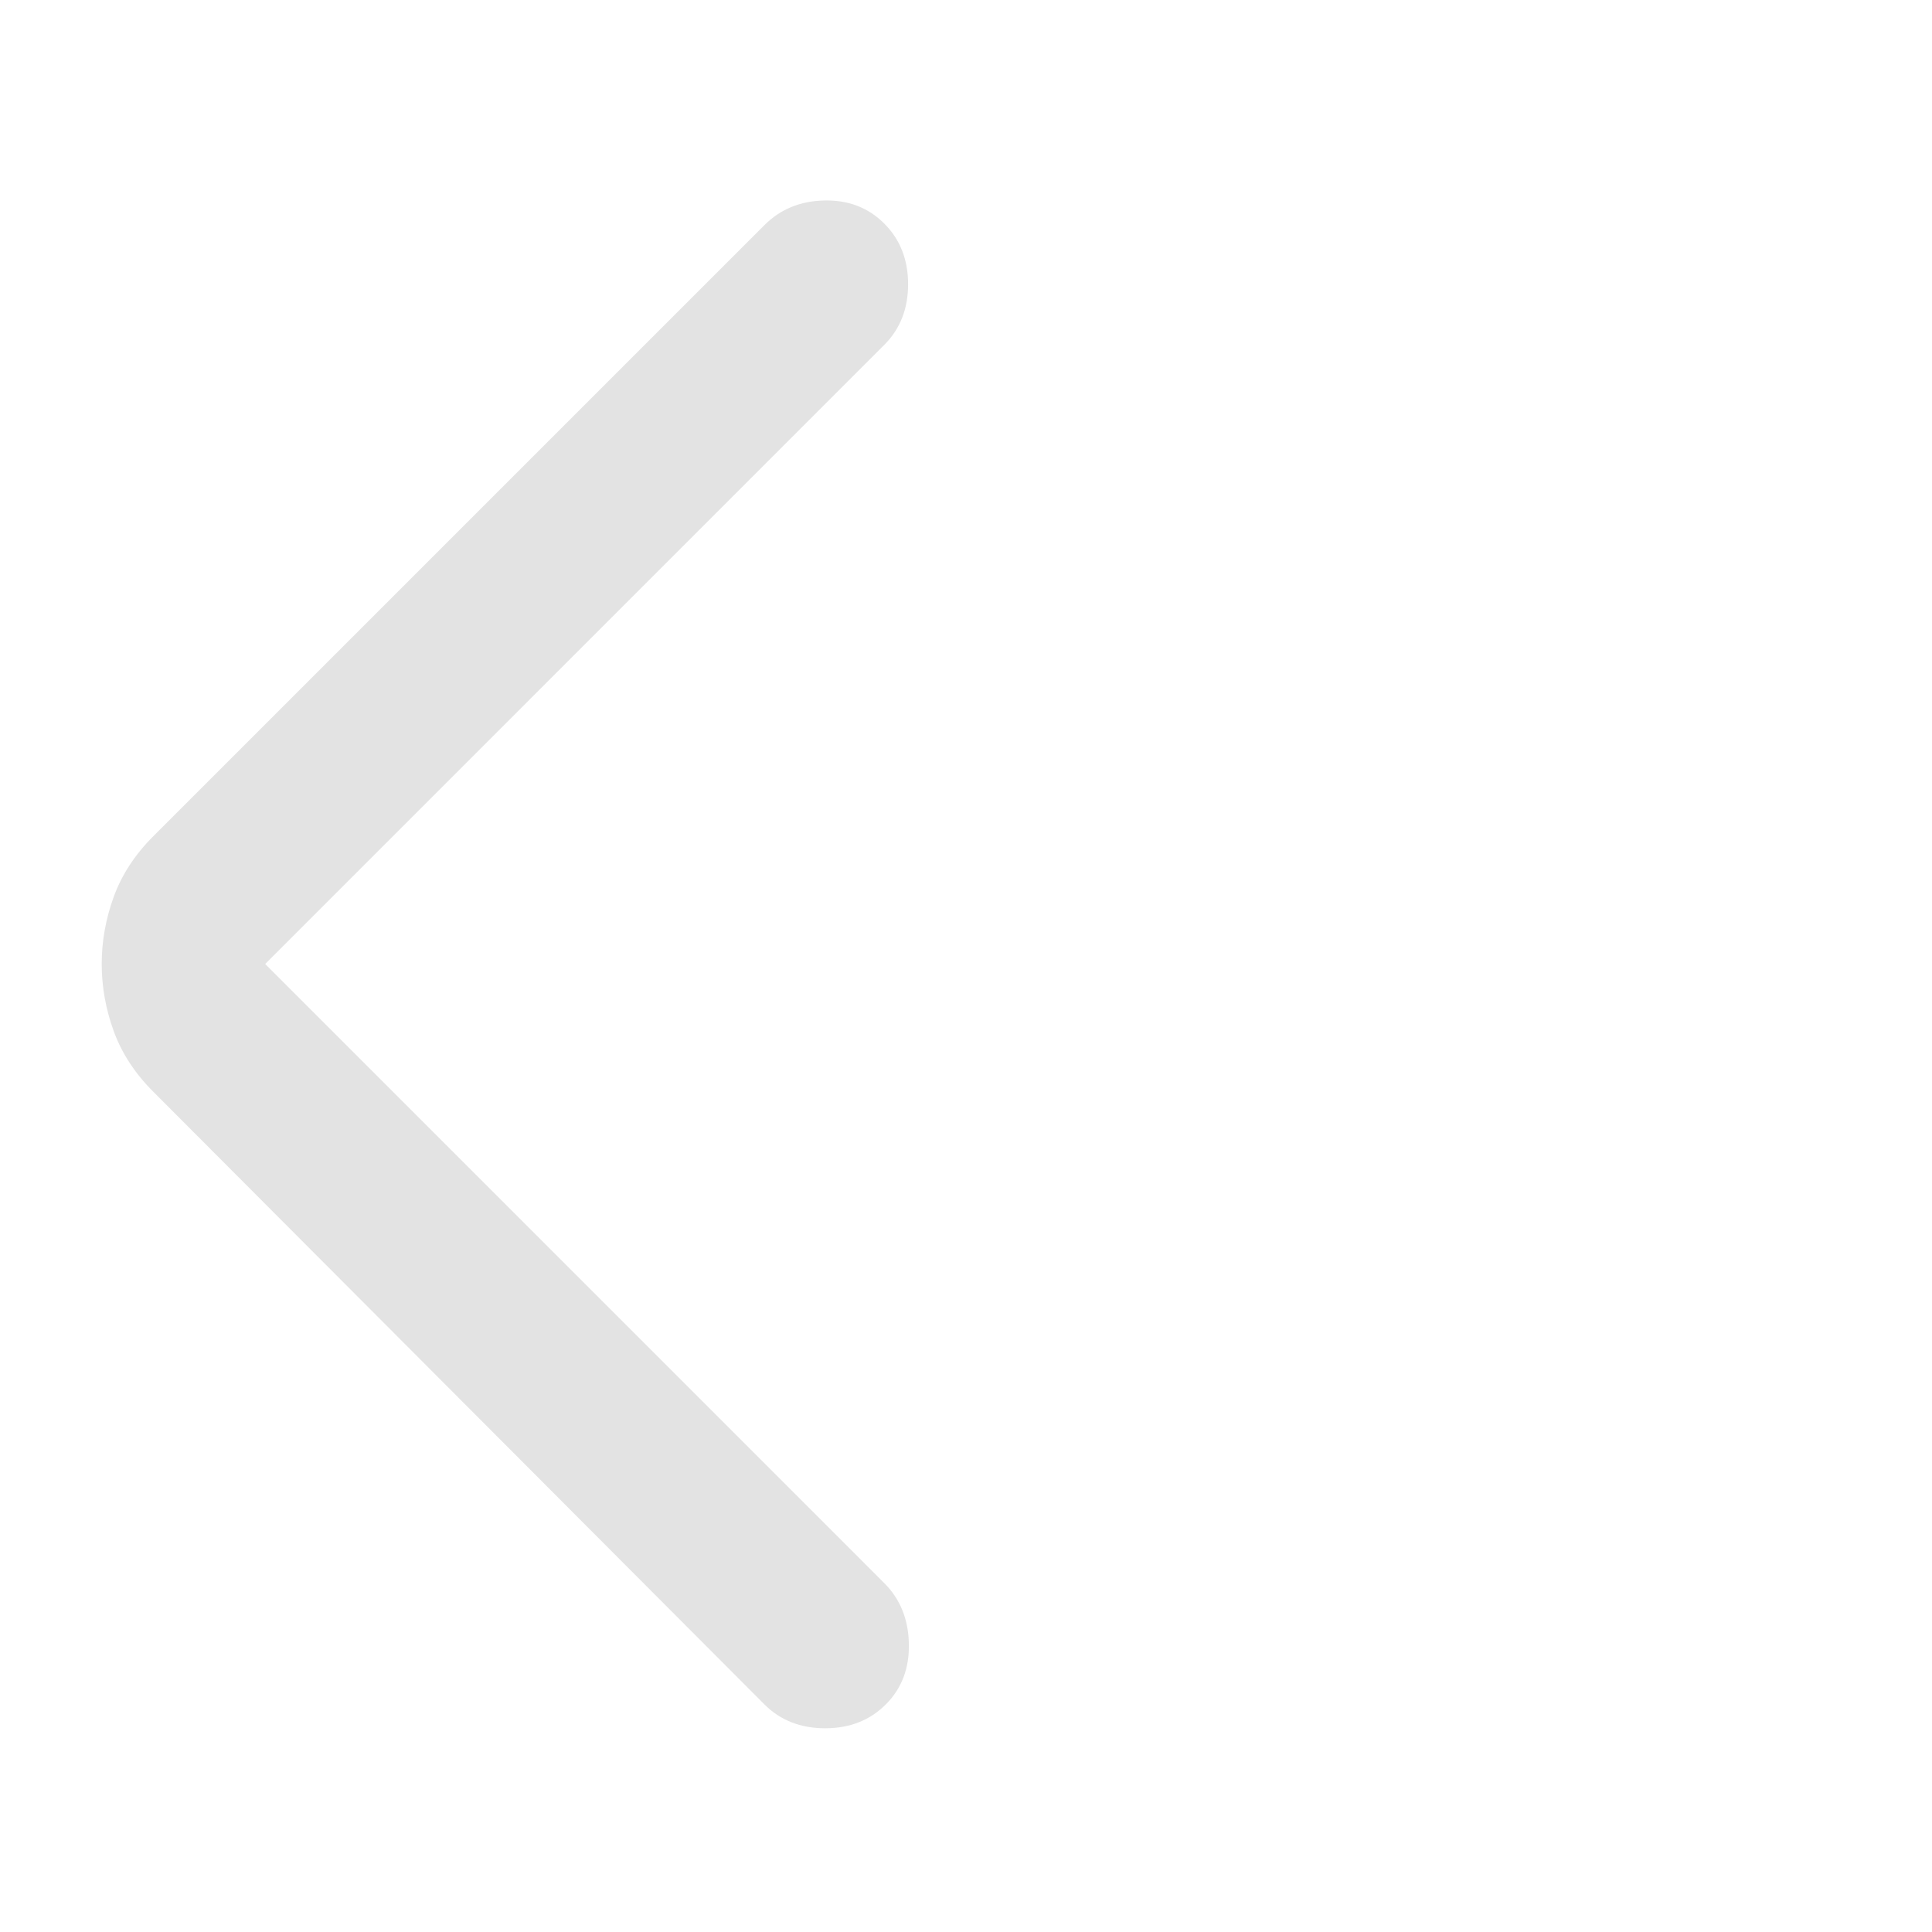
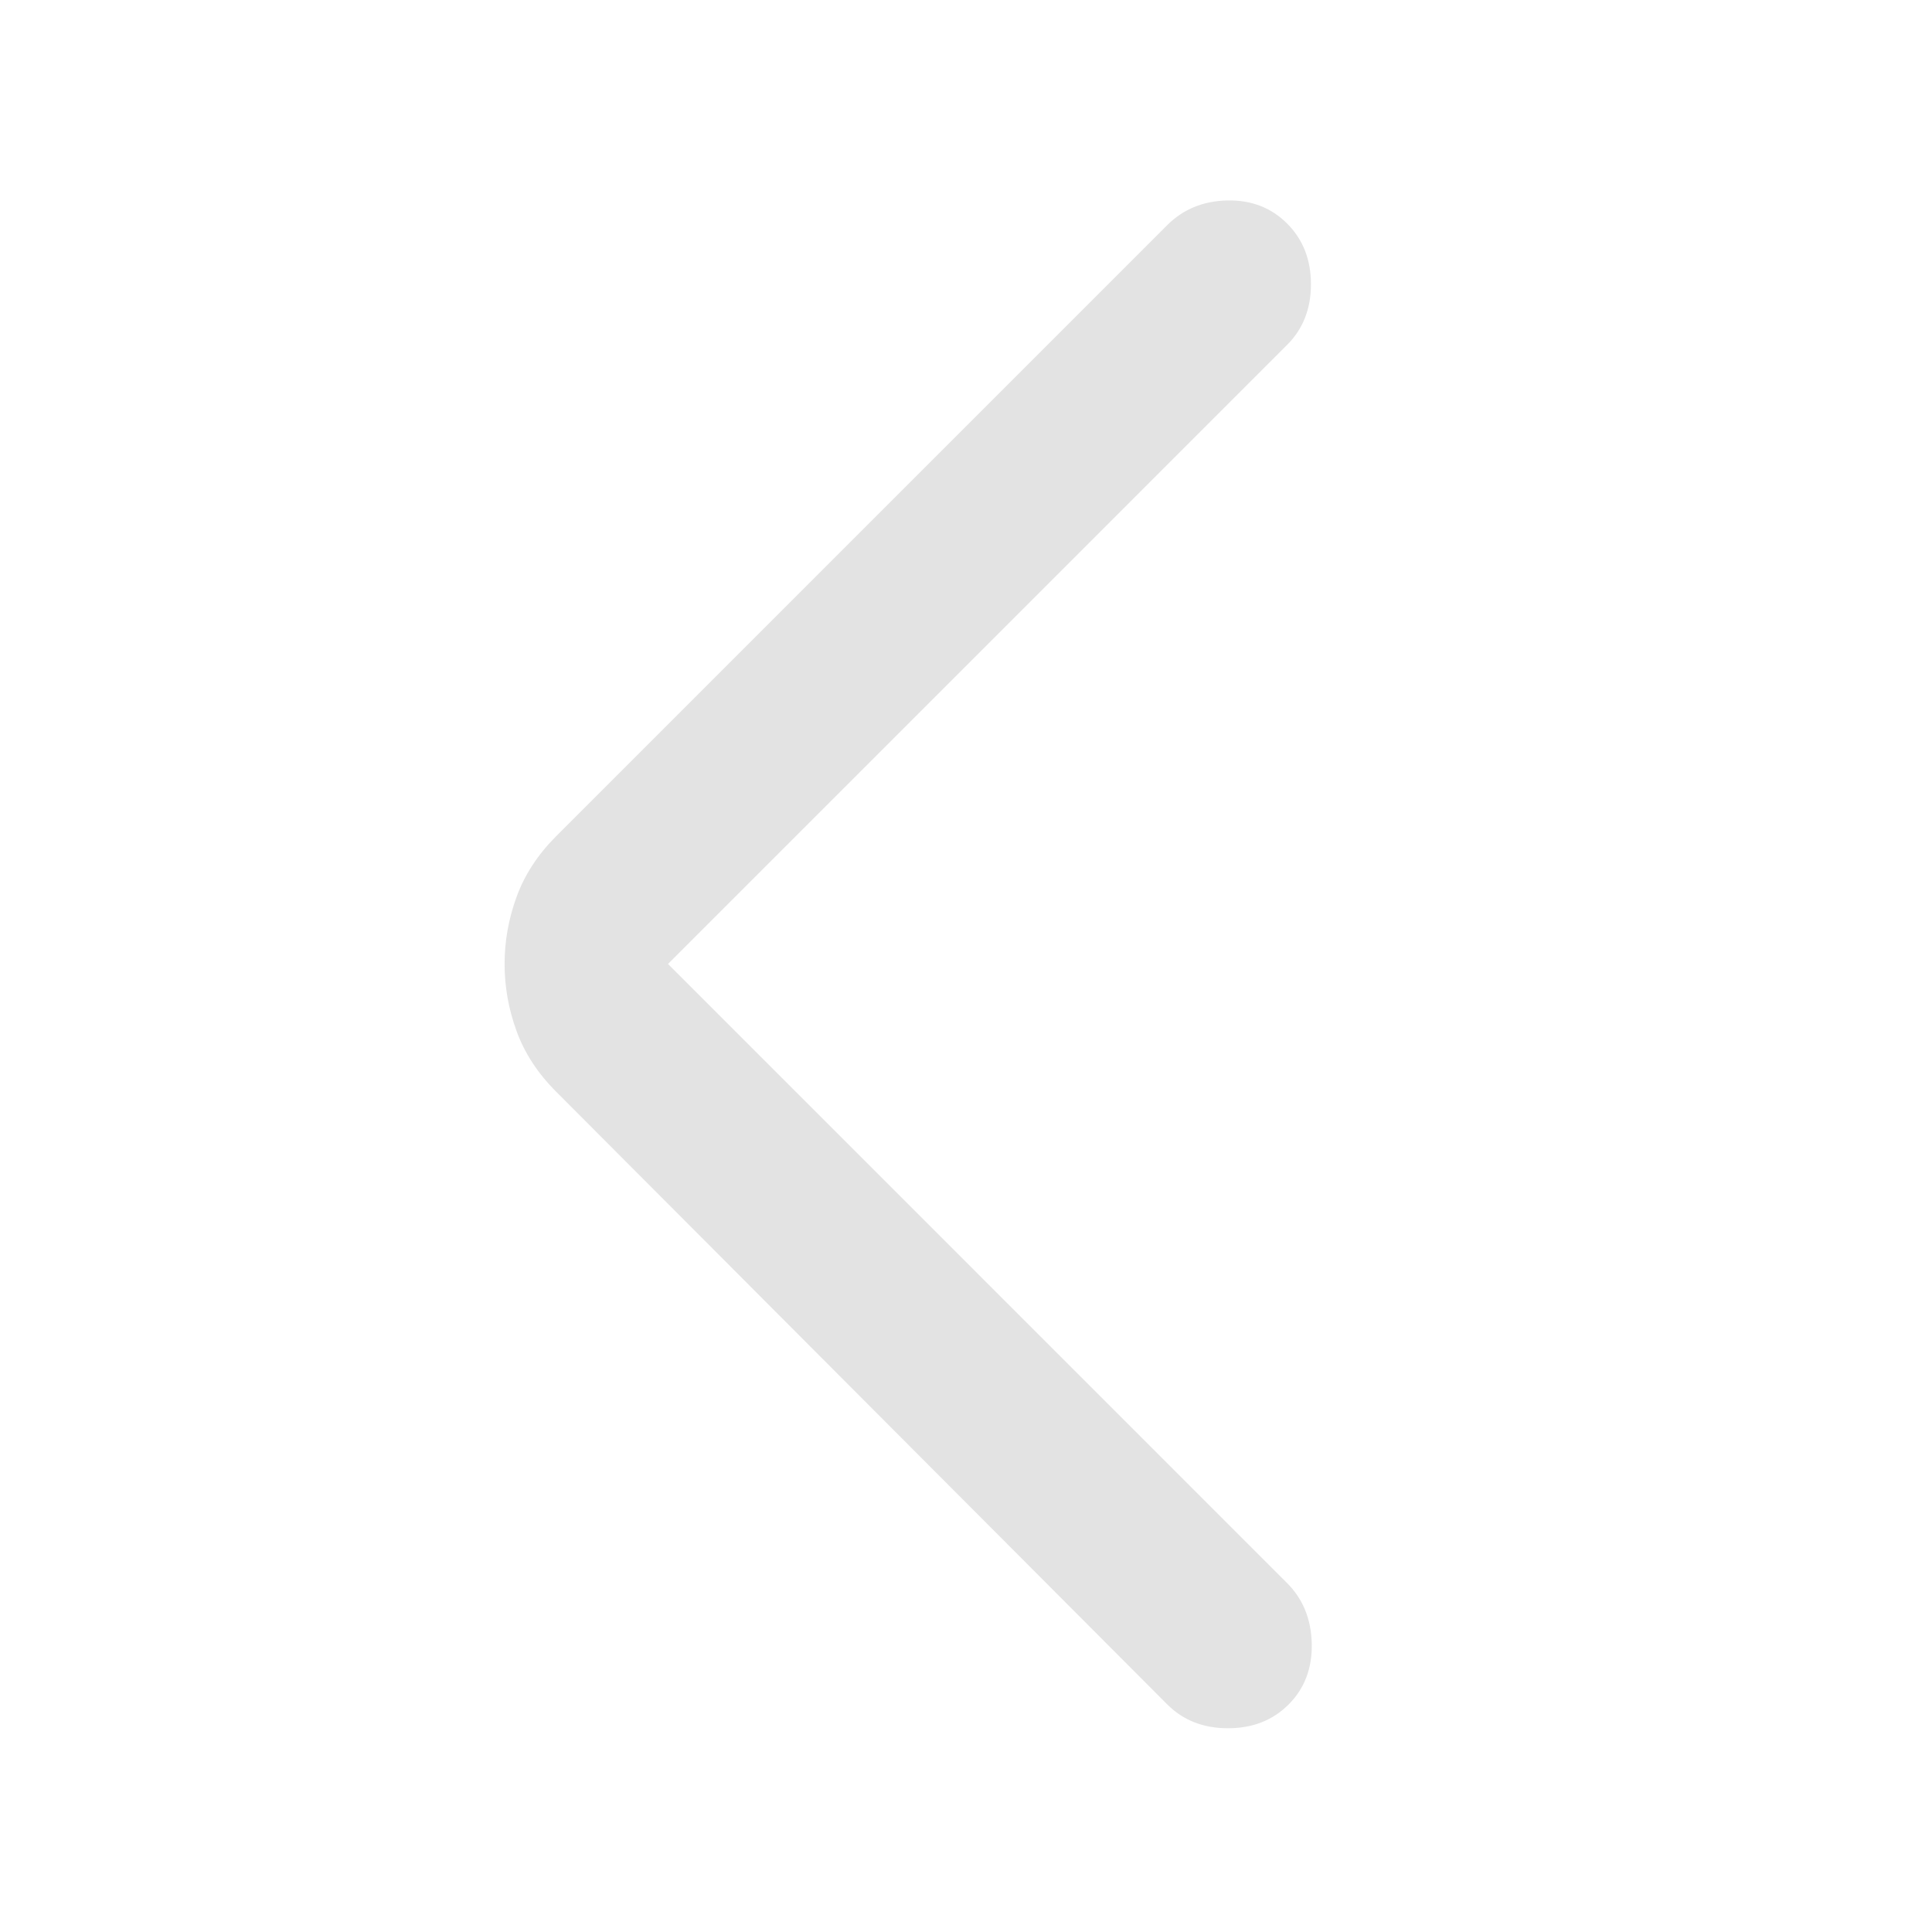
- <svg xmlns="http://www.w3.org/2000/svg" height="24px" viewBox="0 -960 960 960" width="24px" fill="#e3e3e3">
-   <path d="m131.77-481 307.61 307.62q11.85 11.84 12.24 30.15.38 18.31-11.47 30.15-11.84 11.85-30.15 11.85t-30.15-11.85L76.15-417.54q-13.69-13.69-19.65-30.11-5.96-16.43-5.96-33.35t5.96-33.35q5.96-16.42 19.65-30.11l303.7-303.69q11.84-11.85 29.77-12.23 17.92-.39 29.76 11.46 11.85 11.84 11.85 30.15t-11.85 30.15L131.77-481Z" />
+ <svg xmlns="http://www.w3.org/2000/svg" width="100%" height="100%" viewBox="0 0 24 24" version="1.1" xml:space="preserve" style="fill-rule:evenodd;clip-rule:evenodd;stroke-linejoin:round;stroke-miterlimit:2;">
+   <g transform="matrix(1,0,0,1,5.00419,0)">
+     <path d="M3.294,11.975L10.985,19.666C11.182,19.863 11.284,20.114 11.291,20.419C11.297,20.724 11.201,20.976 11.004,21.173C10.806,21.371 10.555,21.469 10.25,21.469C9.945,21.469 9.694,21.371 9.496,21.173L1.904,13.561C1.676,13.333 1.512,13.082 1.413,12.809C1.313,12.535 1.264,12.257 1.264,11.975C1.264,11.693 1.313,11.415 1.413,11.141C1.512,10.868 1.676,10.617 1.904,10.388L9.496,2.796C9.694,2.599 9.942,2.497 10.241,2.49C10.539,2.484 10.787,2.579 10.985,2.777C11.182,2.974 11.281,3.226 11.281,3.531C11.281,3.836 11.182,4.087 10.985,4.284L3.294,11.975Z" style="fill:rgb(227,227,227);fill-rule:nonzero;" />
+   </g>
</svg>
